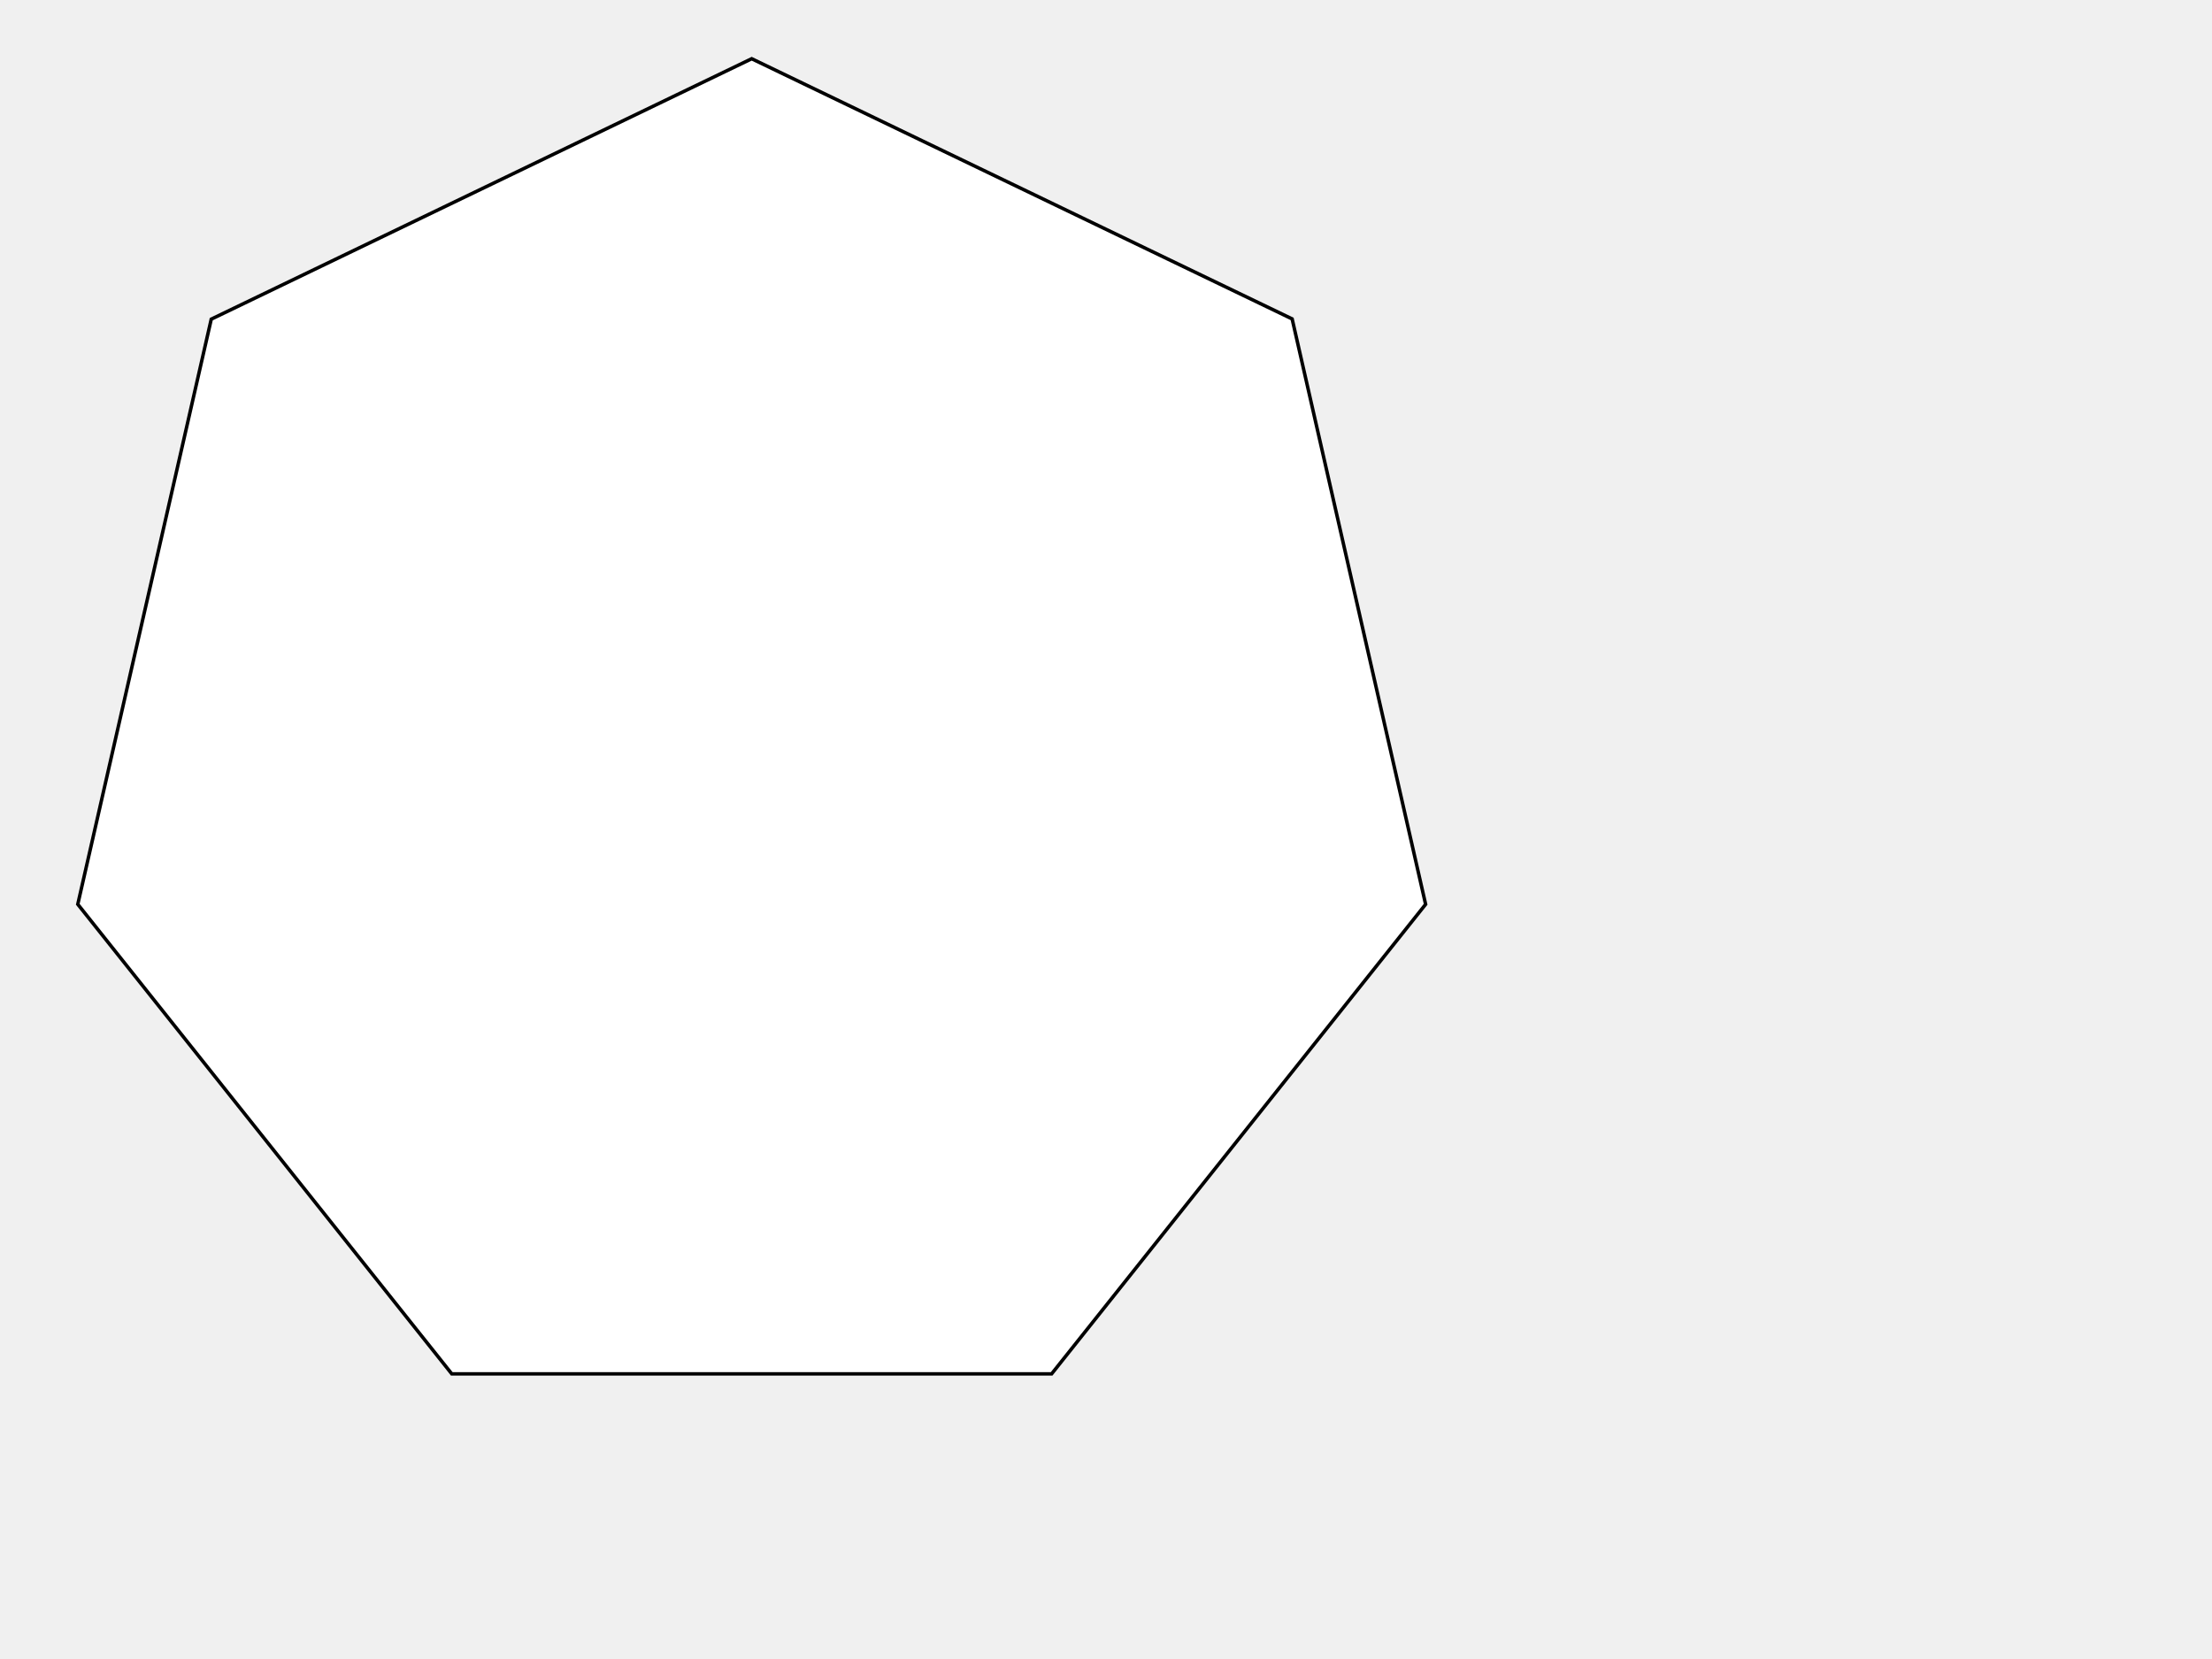
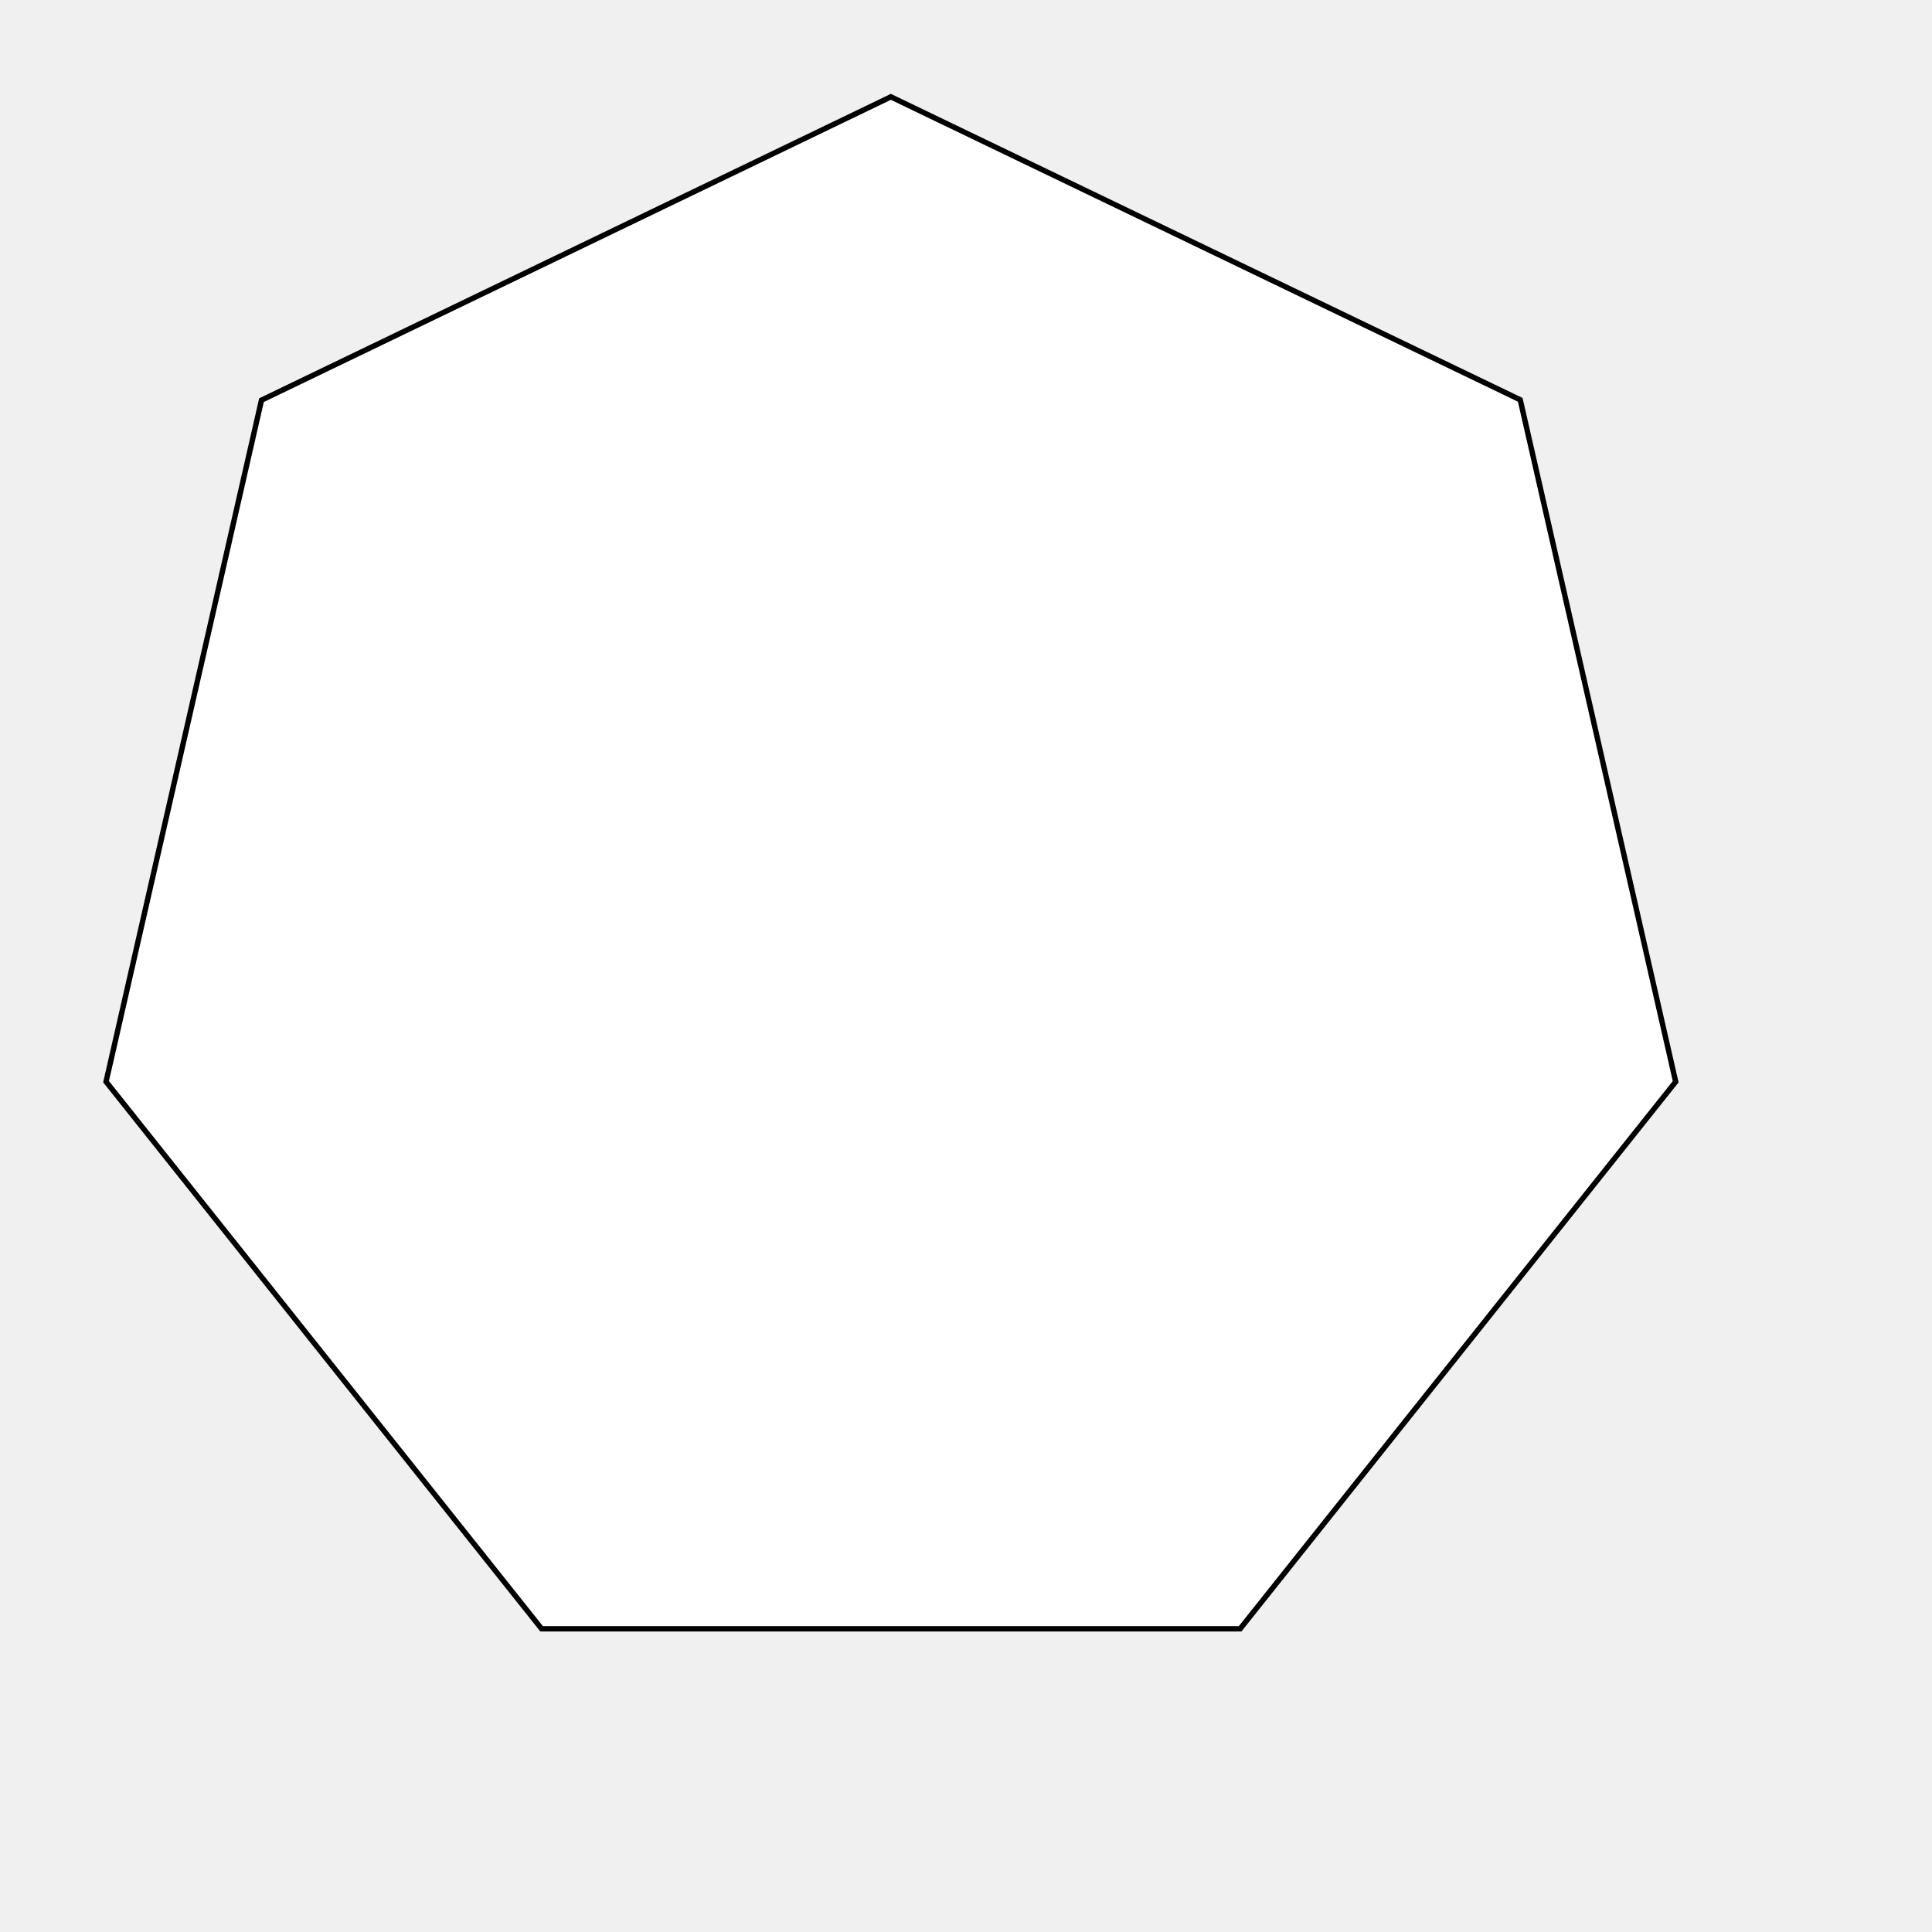
- <svg xmlns="http://www.w3.org/2000/svg" version="1.1" id="Calque_1" x="0px" y="0px" width="640px" height="480px" viewBox="0 0 640 480" enable-background="new 0 0 640 480" xml:space="preserve">
-   <polygon fill="#FFFFFF" stroke="#000000" stroke-miterlimit="10" points="130.713,397.5 22.505,261.632 61.124,92.341 217.49,16.994 373.856,92.274 412.476,261.643 304.268,397.5" />
+ <svg xmlns="http://www.w3.org/2000/svg" version="1.1" id="Calque_1" x="0px" y="0px" width="360px" height="360px" viewBox="0 0 360 360" enable-background="new 0 0 360 360" xml:space="preserve">
+   <polygon fill="#FFFFFF" stroke="#000000" stroke-miterlimit="10" points="100.917,303.5 19.761,201.555 48.725,74.565 166,18.044 283.274,74.499 312.239,201.566 231.082,303.5" />
</svg>
